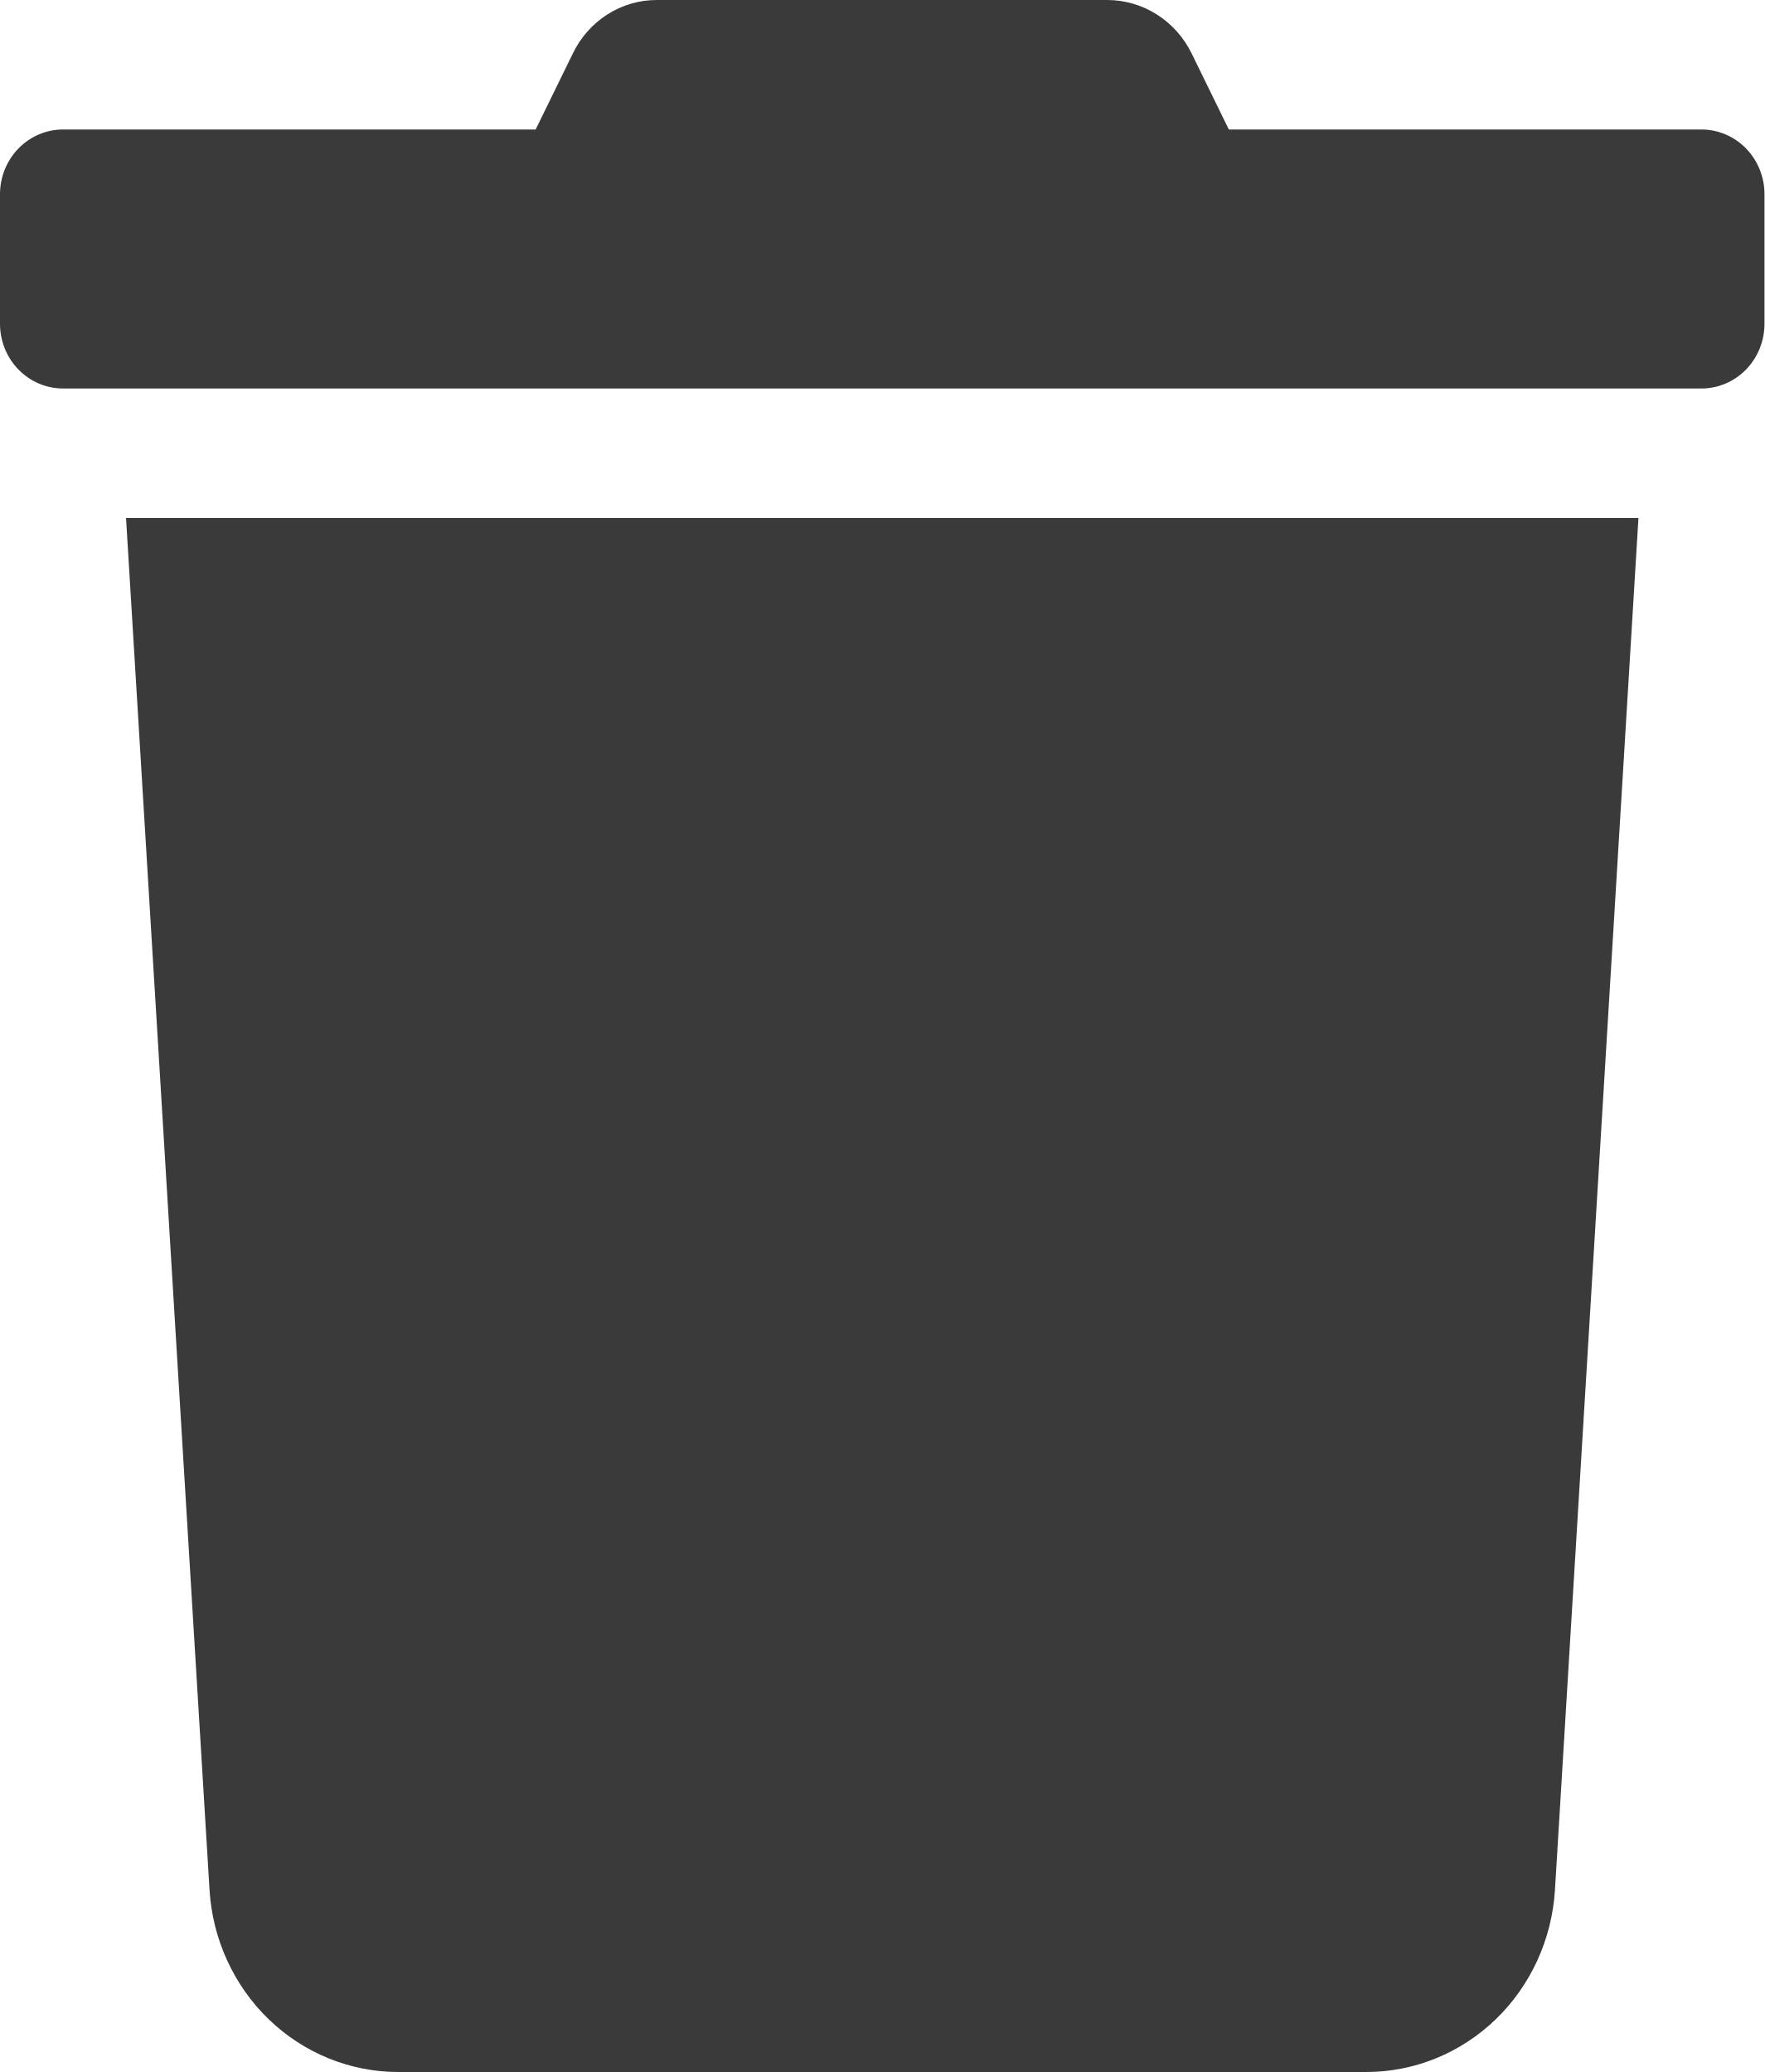
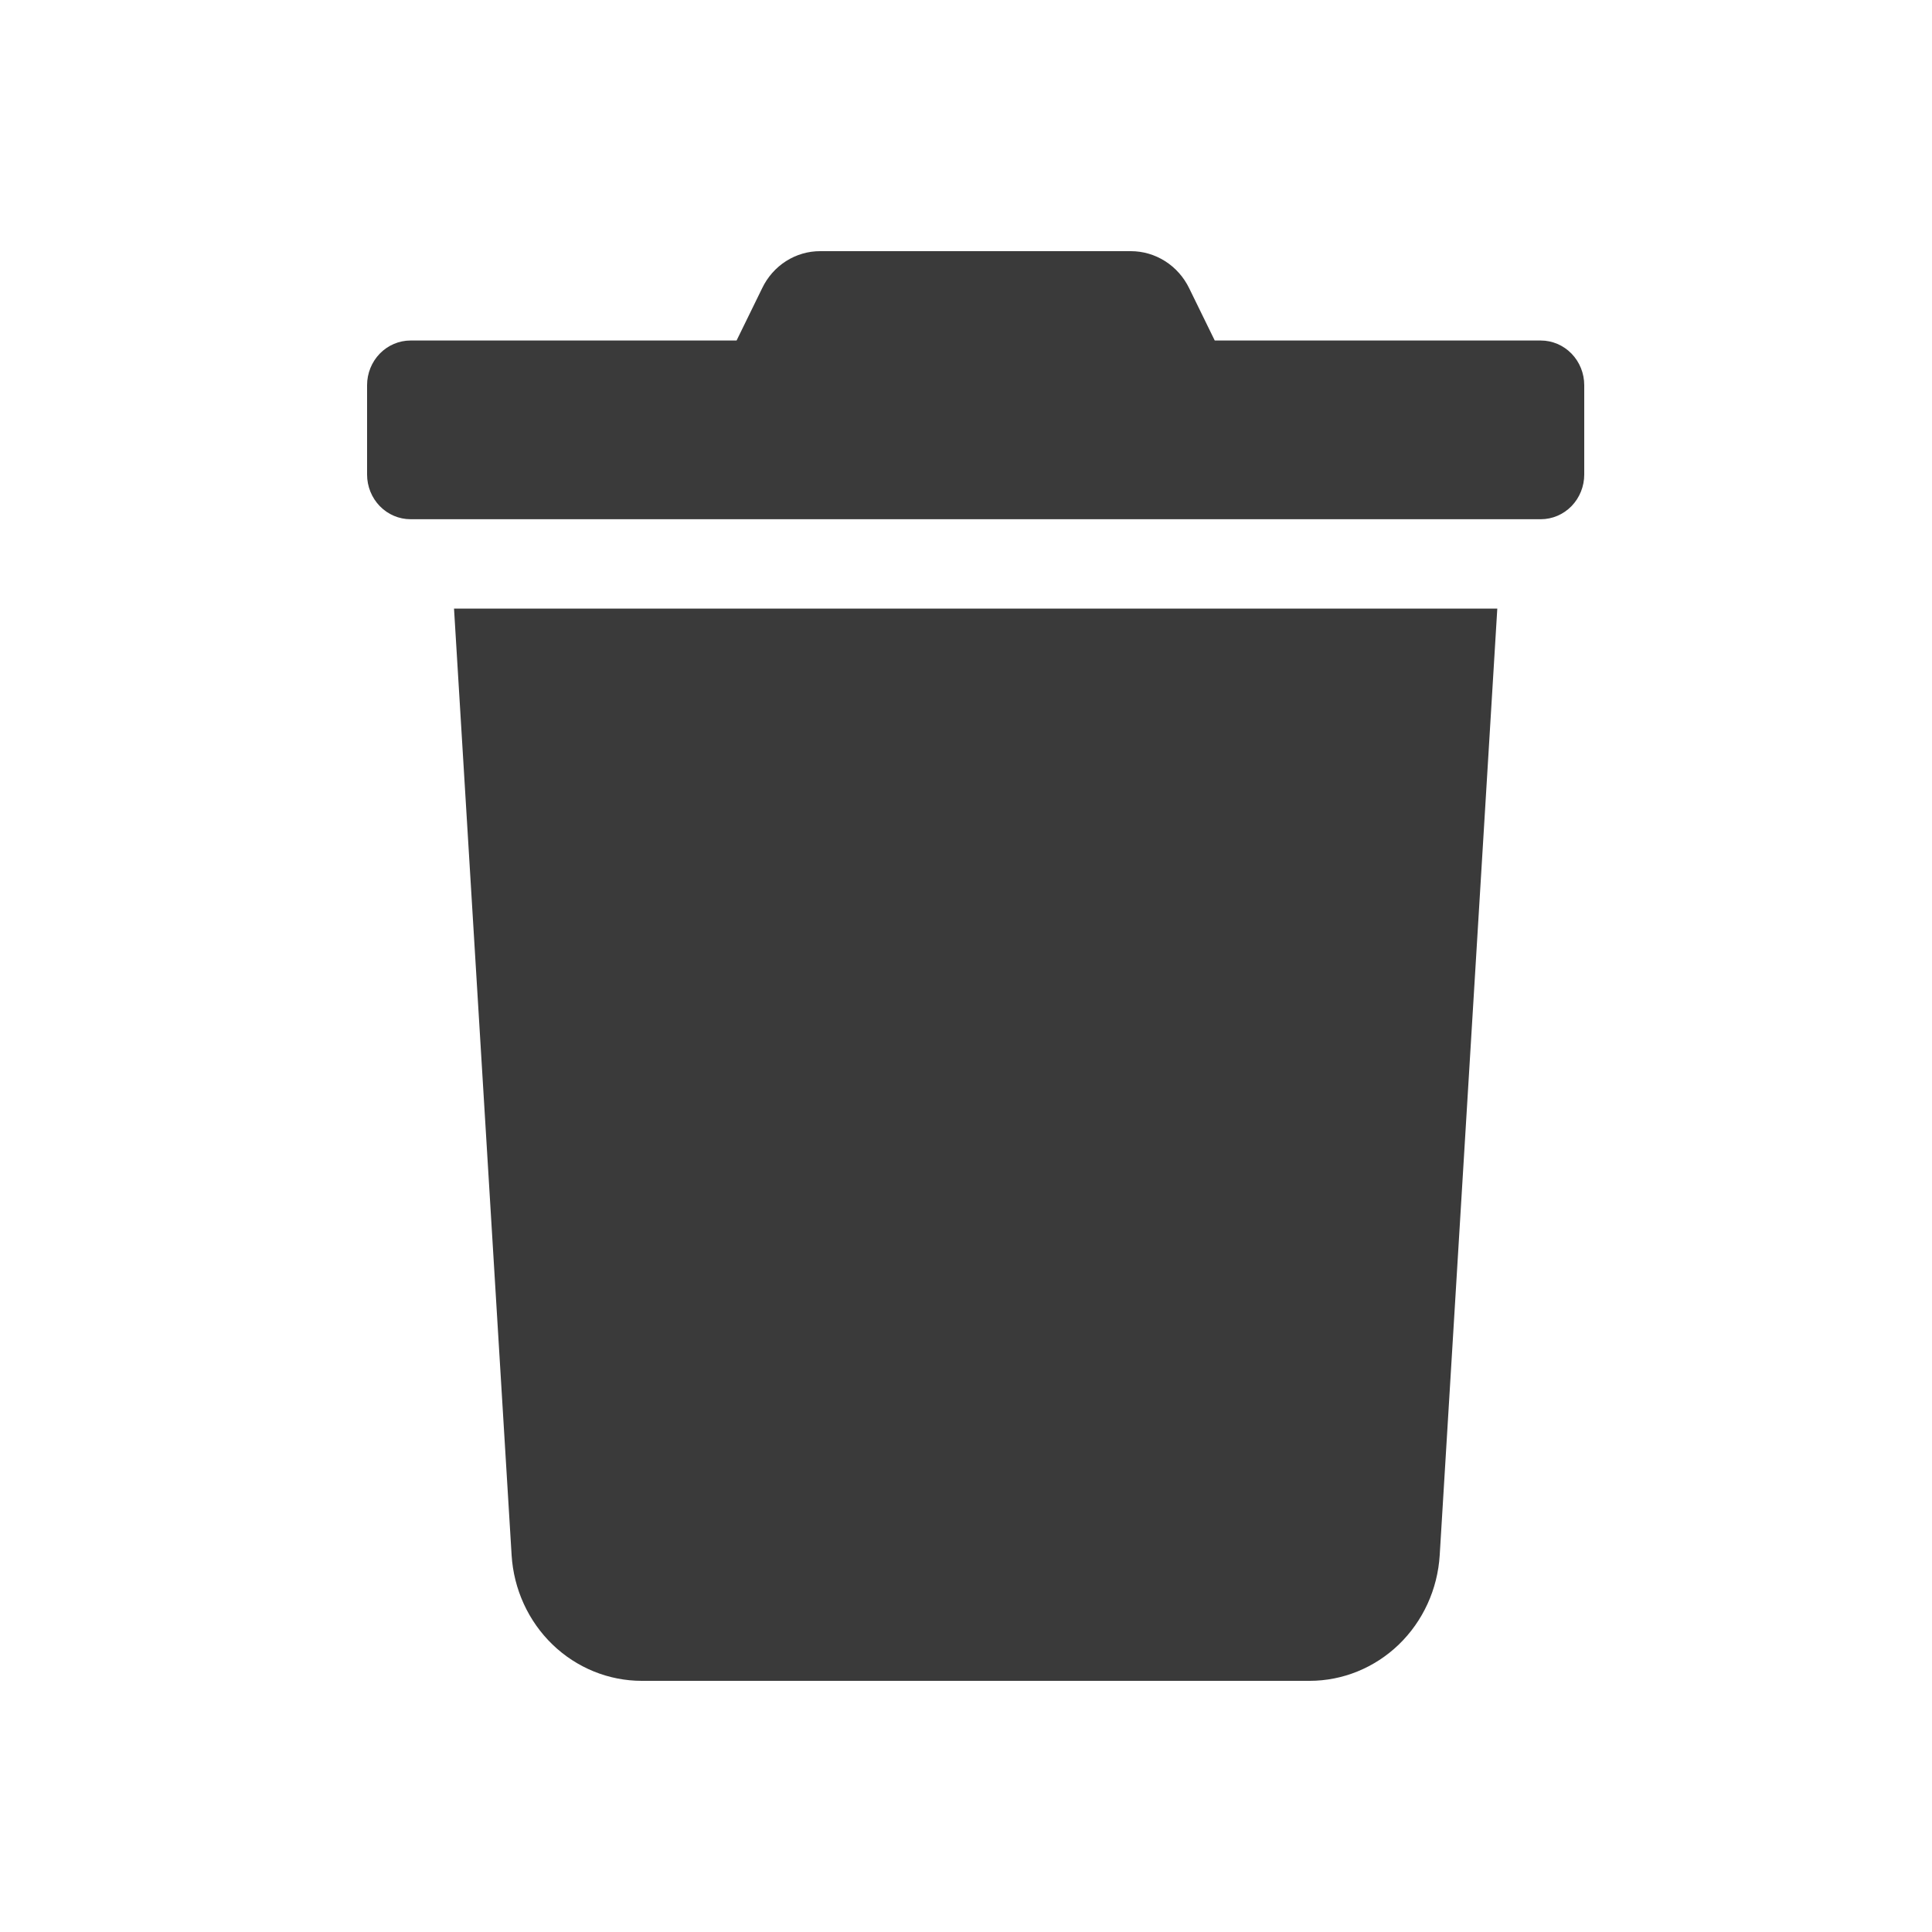
- <svg xmlns="http://www.w3.org/2000/svg" width="63" height="74" viewBox="0 0 63 74" fill="none">
-   <path d="M60.75 4.625H43.875L42.553 1.922C42.273 1.344 41.842 0.858 41.308 0.519C40.773 0.179 40.158 -0 39.53 2.53403e-05H23.456C22.83 -0.002 22.215 0.177 21.683 0.517C21.151 0.857 20.722 1.344 20.447 1.922L19.125 4.625H2.25C1.653 4.625 1.081 4.869 0.659 5.302C0.237 5.736 0 6.324 0 6.938L0 11.562C0 12.176 0.237 12.764 0.659 13.198C1.081 13.631 1.653 13.875 2.25 13.875H60.75C61.347 13.875 61.919 13.631 62.341 13.198C62.763 12.764 63 12.176 63 11.562V6.938C63 6.324 62.763 5.736 62.341 5.302C61.919 4.869 61.347 4.625 60.75 4.625ZM7.481 67.496C7.589 69.257 8.345 70.91 9.596 72.119C10.848 73.327 12.5 74 14.217 74H48.783C50.5 74 52.152 73.327 53.404 72.119C54.655 70.91 55.411 69.257 55.519 67.496L58.5 18.5H4.5L7.481 67.496Z" fill="#3A3A3A" />
+ <svg xmlns="http://www.w3.org/2000/svg" width="100" height="100" viewBox="0 0 100 100" fill="none">
+   <path d="M79.75 17.625H62.875L61.553 14.922C61.273 14.345 60.842 13.858 60.308 13.519C59.773 13.179 59.158 13 58.53 13H42.456C41.83 12.998 41.215 13.177 40.683 13.517C40.151 13.857 39.722 14.344 39.447 14.922L38.125 17.625H21.25C20.653 17.625 20.081 17.869 19.659 18.302C19.237 18.736 19 19.324 19 19.938V24.562C19 25.176 19.237 25.764 19.659 26.198C20.081 26.631 20.653 26.875 21.25 26.875H79.75C80.347 26.875 80.919 26.631 81.341 26.198C81.763 25.764 82 25.176 82 24.562V19.938C82 19.324 81.763 18.736 81.341 18.302C80.919 17.869 80.347 17.625 79.75 17.625V17.625ZM26.481 80.496C26.589 82.257 27.345 83.91 28.596 85.119C29.848 86.327 31.5 87 33.217 87H67.783C69.5 87 71.152 86.327 72.404 85.119C73.655 83.91 74.411 82.257 74.519 80.496L77.5 31.5H23.5L26.481 80.496Z" fill="#3A3A3A" />
</svg>
